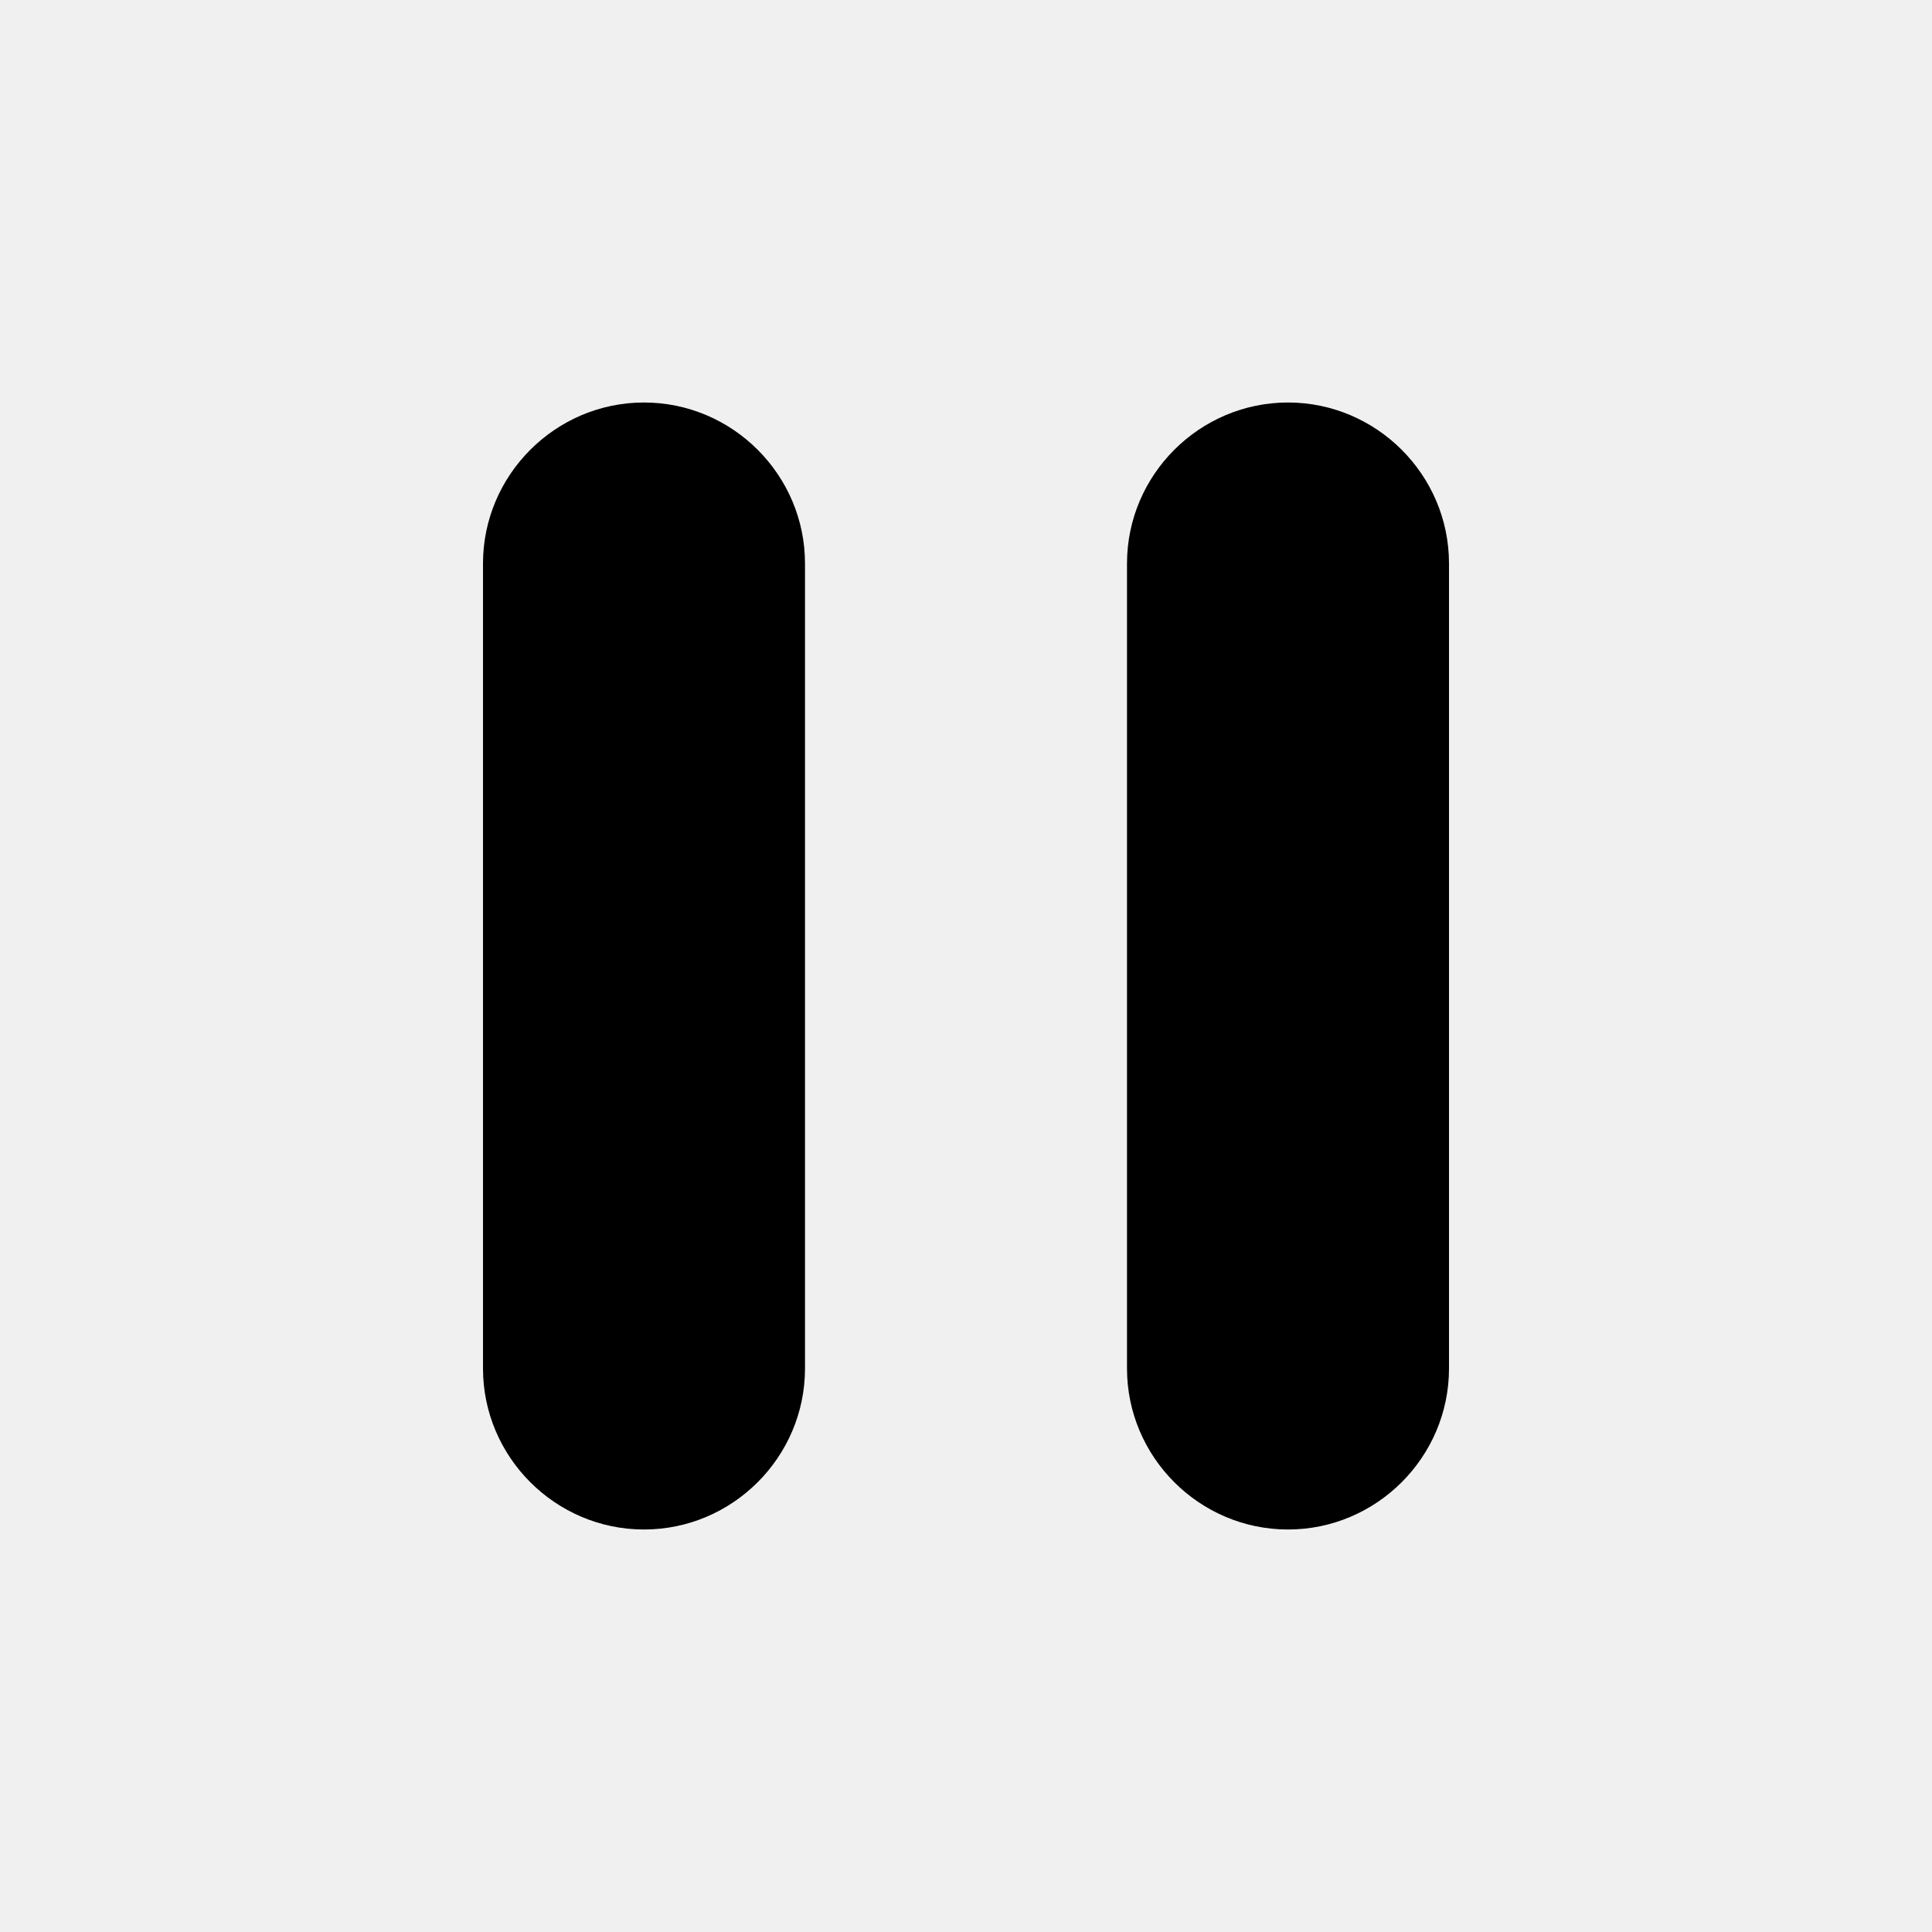
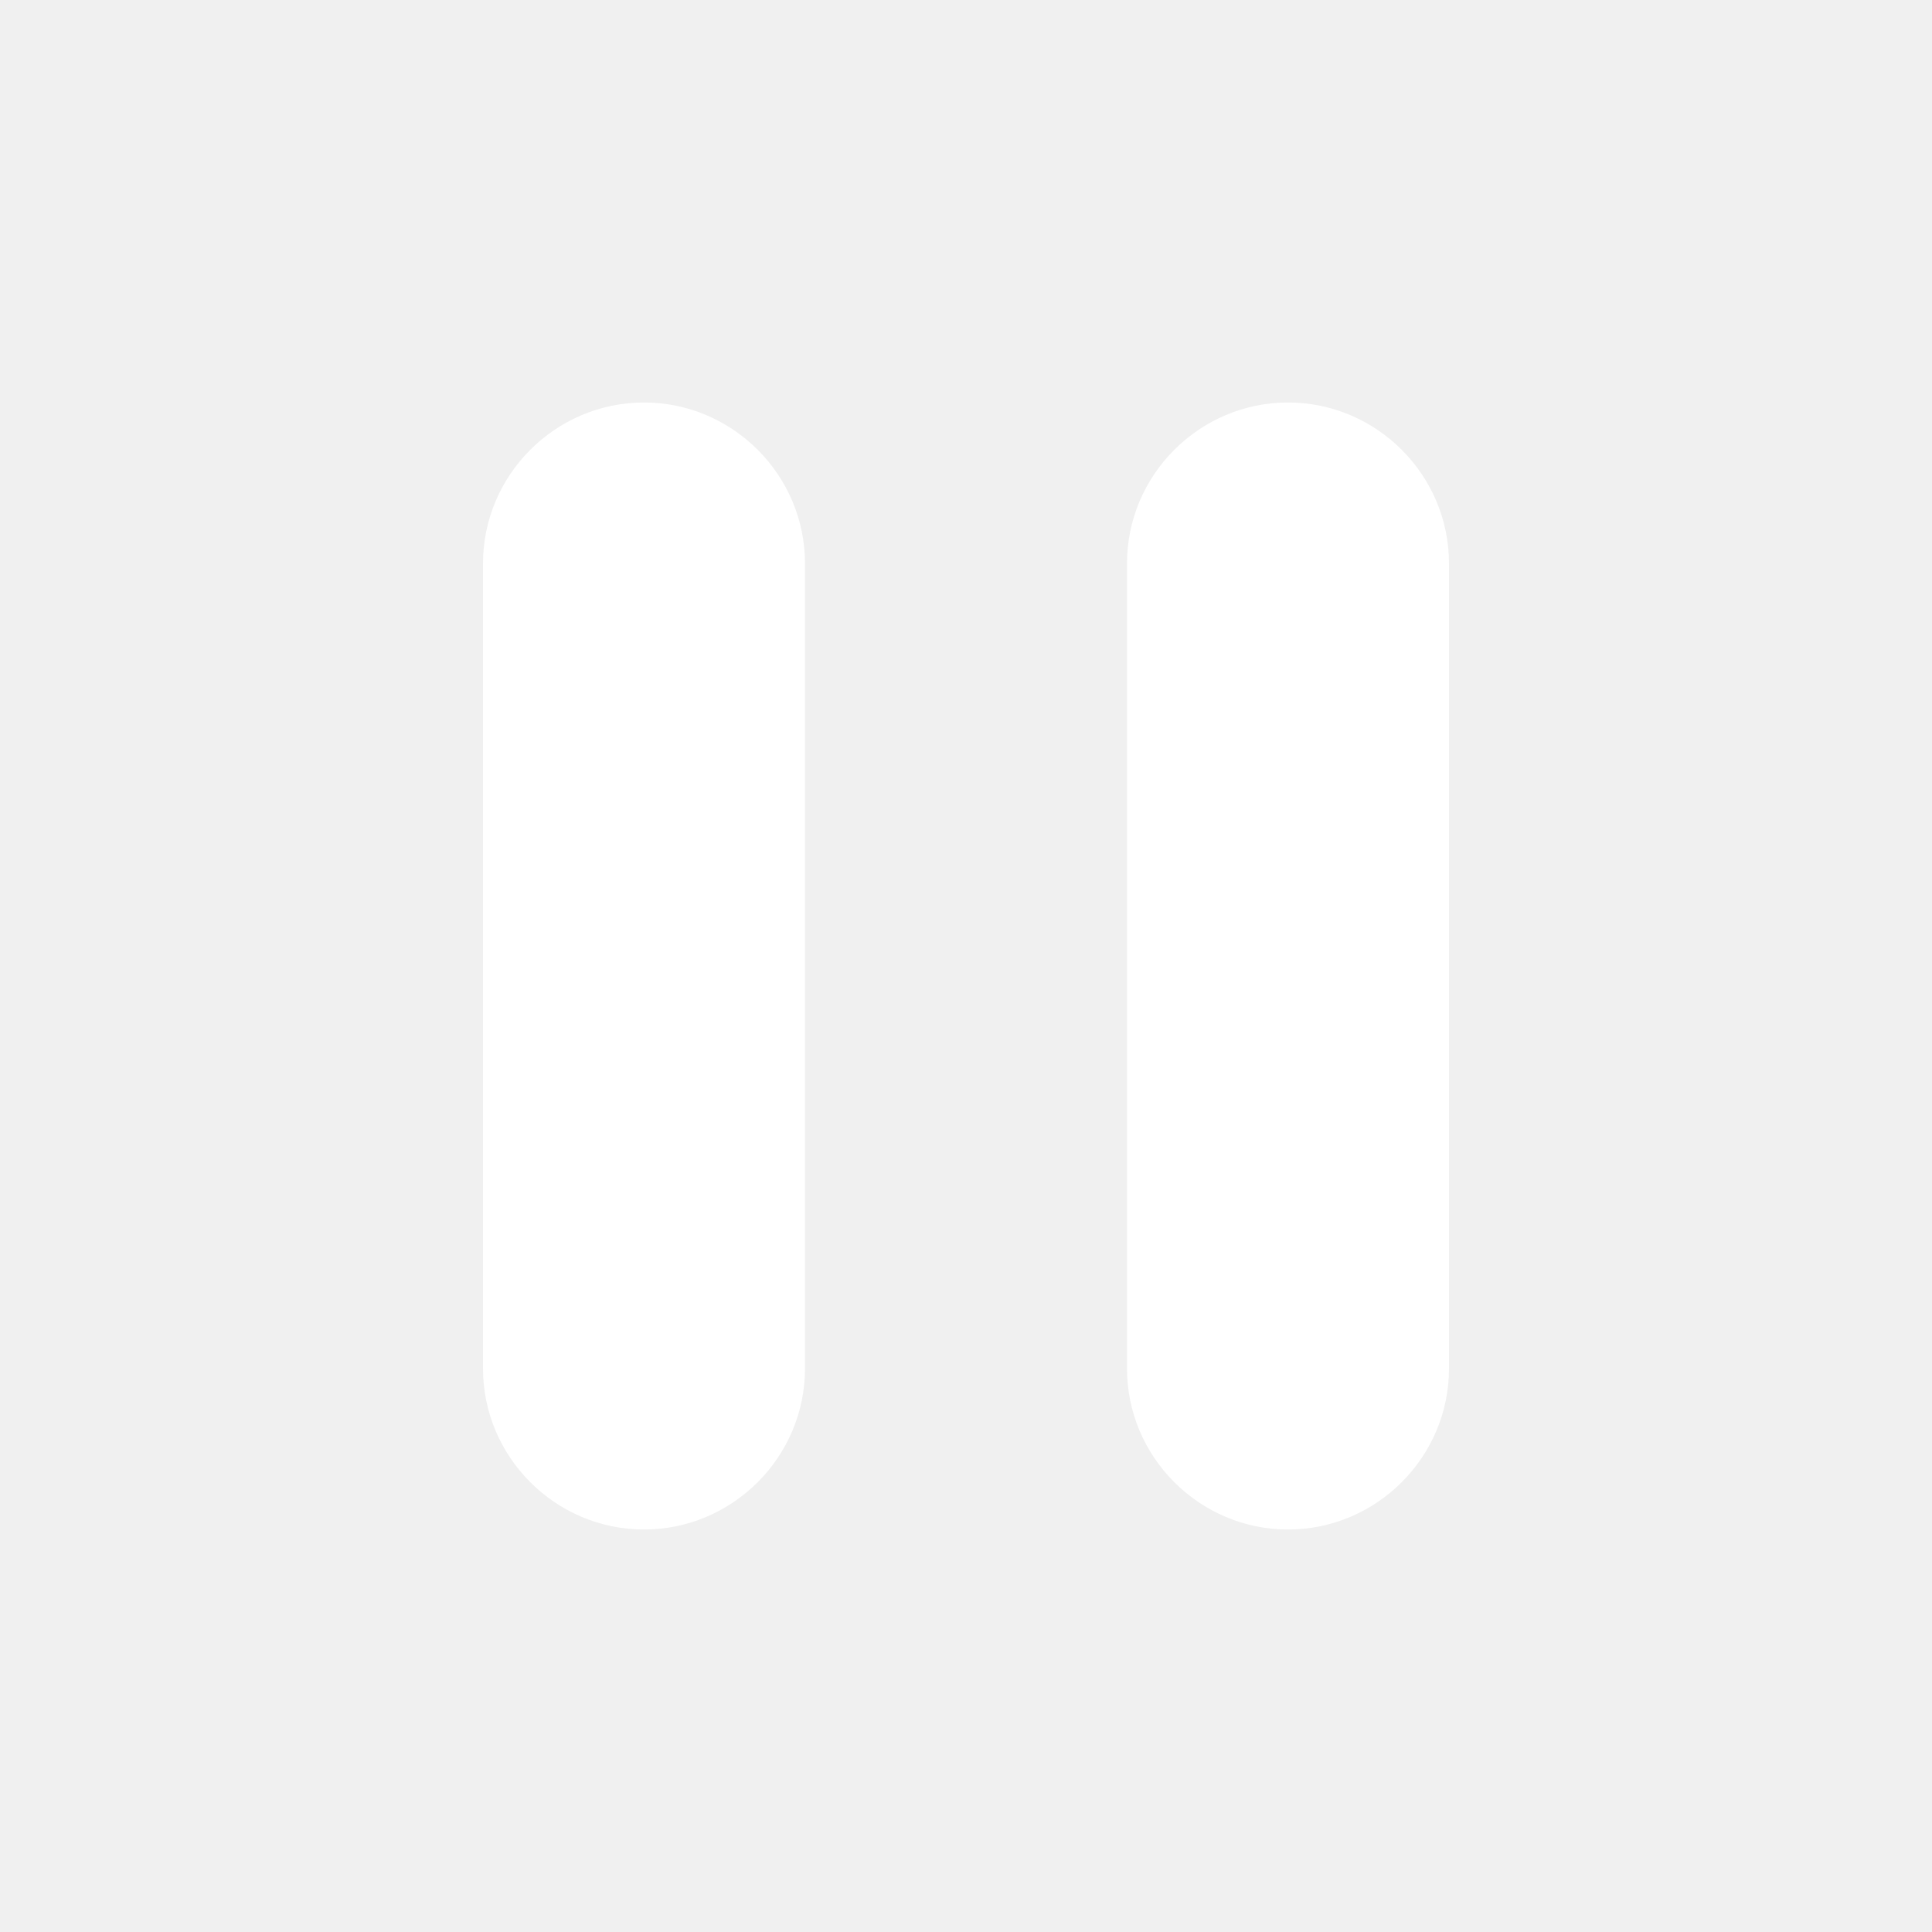
- <svg xmlns="http://www.w3.org/2000/svg" stroke="black" fill="black" stroke-width="0" viewBox="0 0 24 24">
+ <svg xmlns="http://www.w3.org/2000/svg" stroke="black" fill="white" stroke-width="0" viewBox="0 0 24 24">
  <path d="M8 19c1.1 0 2-.9 2-2V7c0-1.1-.9-2-2-2s-2 .9-2 2v10c0 1.1.9 2 2 2zm6-12v10c0 1.1.9 2 2 2s2-.9 2-2V7c0-1.1-.9-2-2-2s-2 .9-2 2z" />
</svg>
